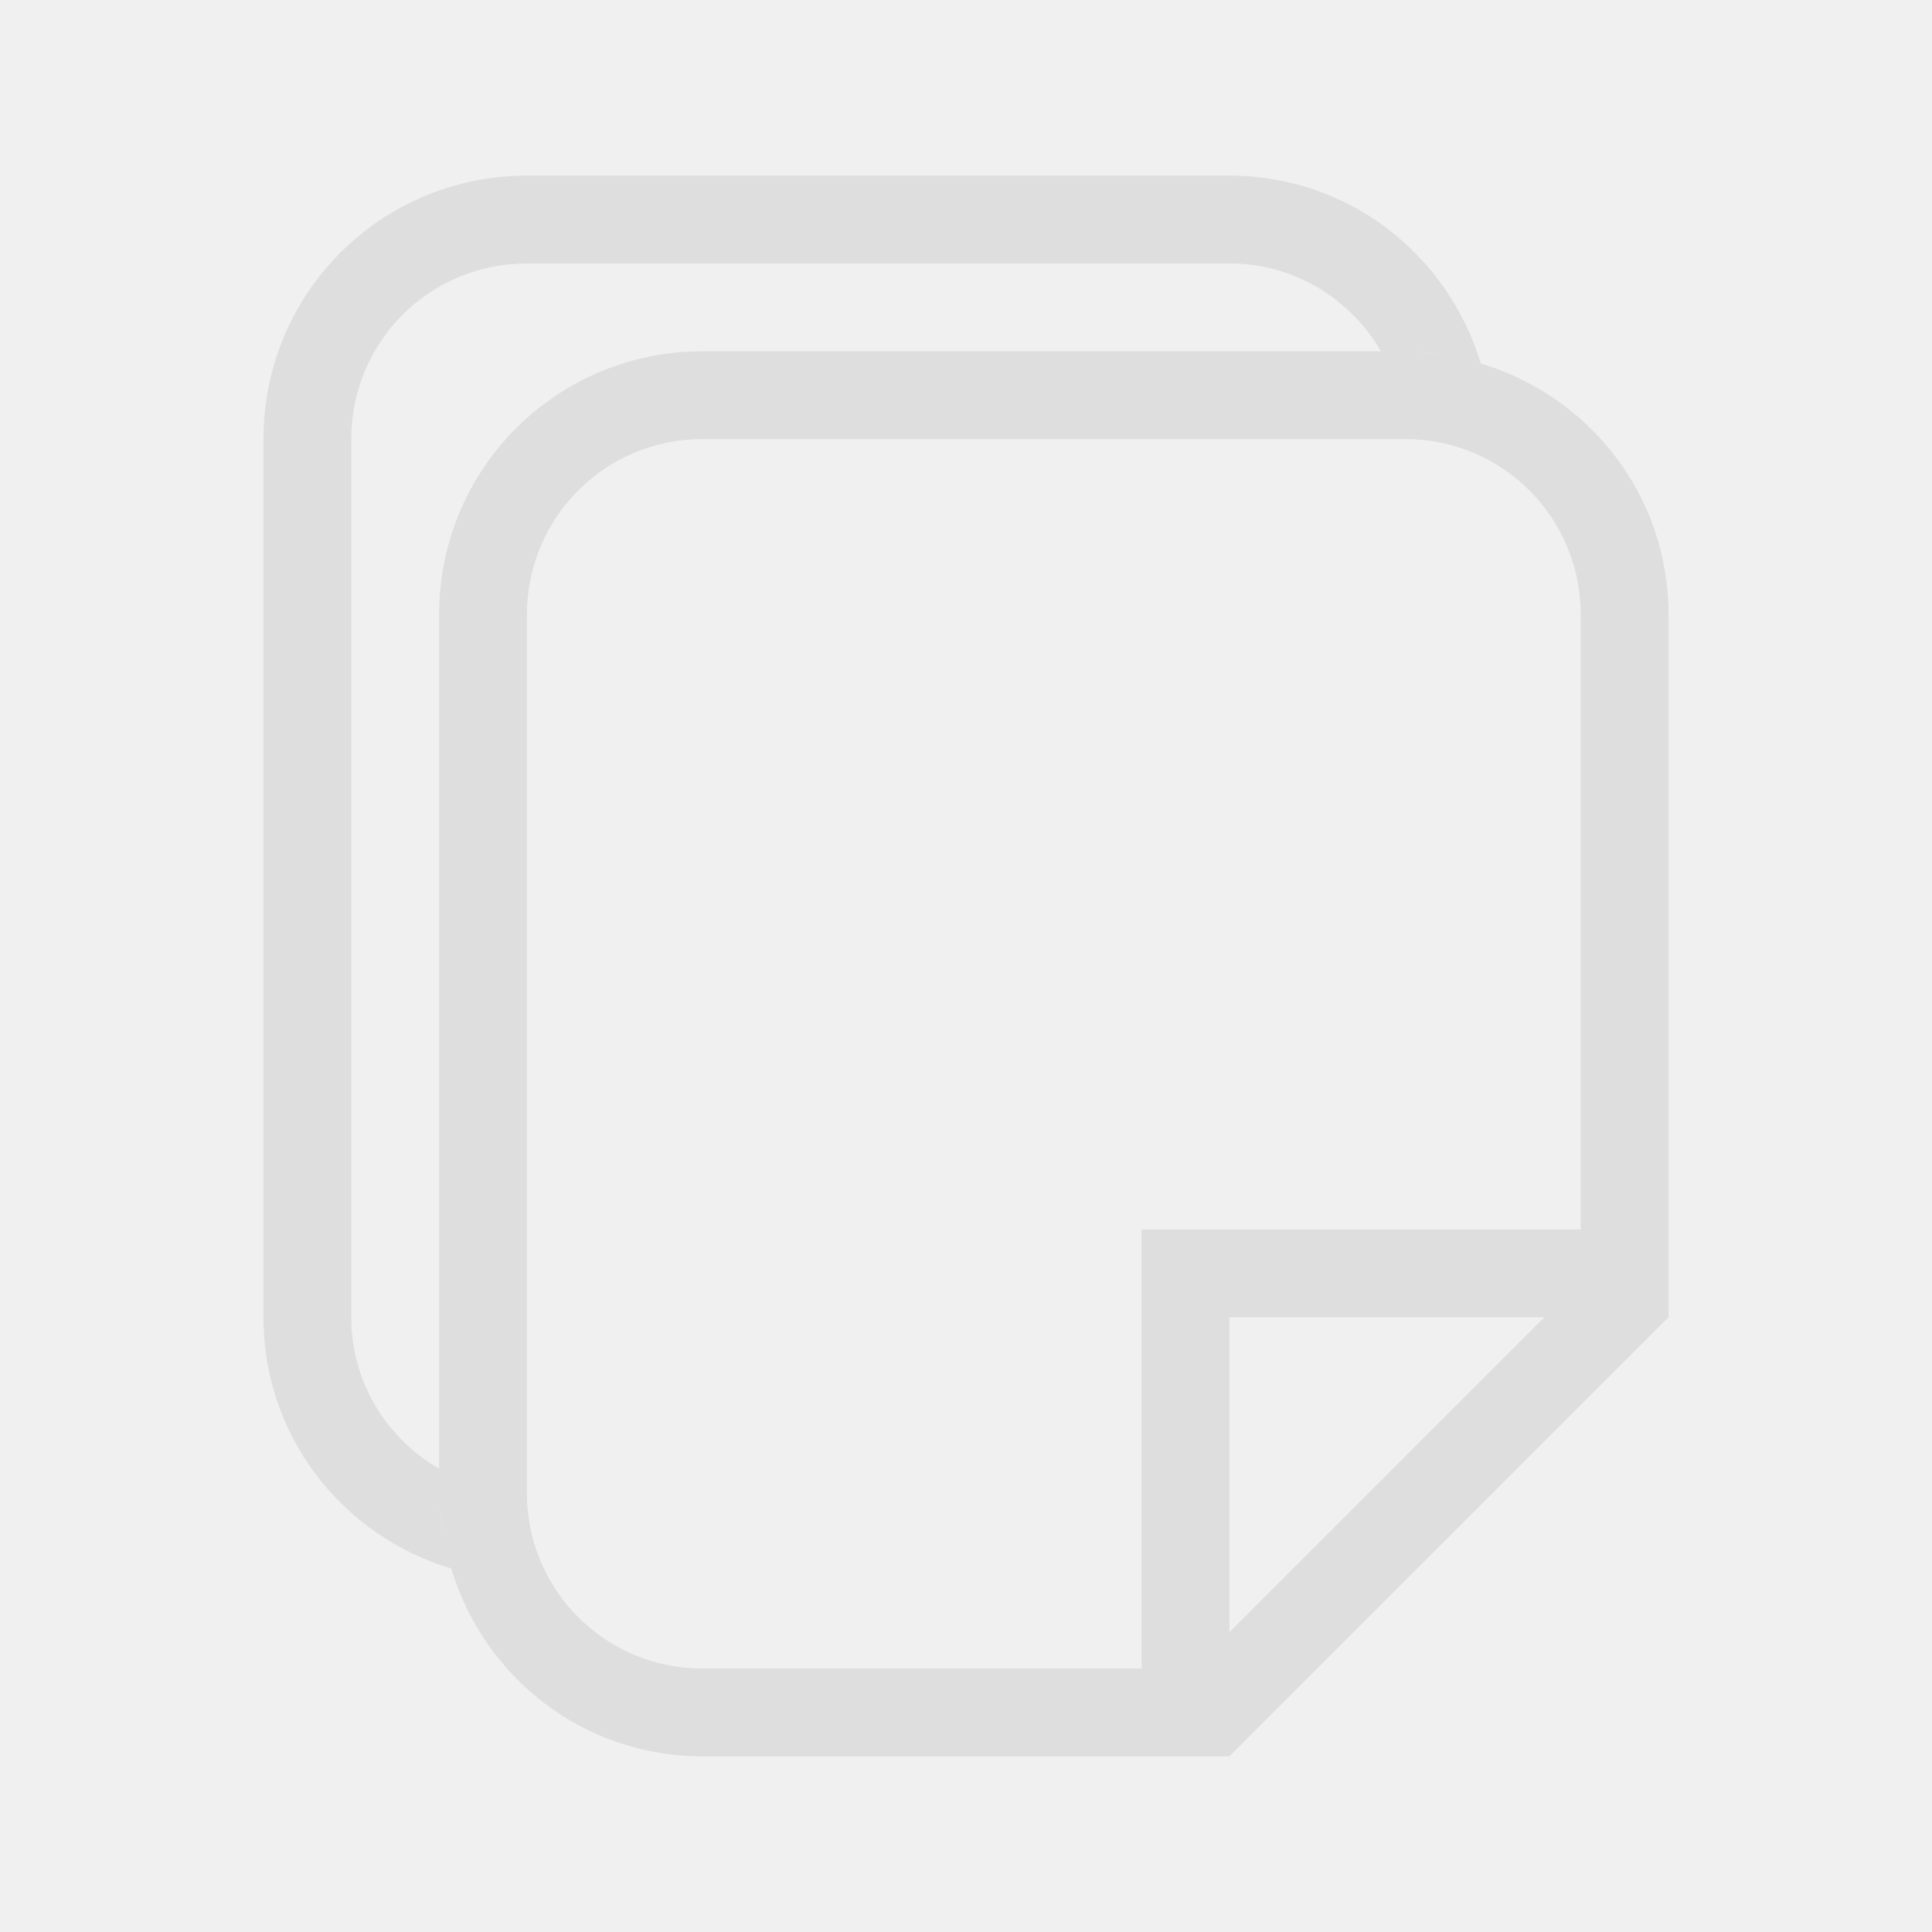
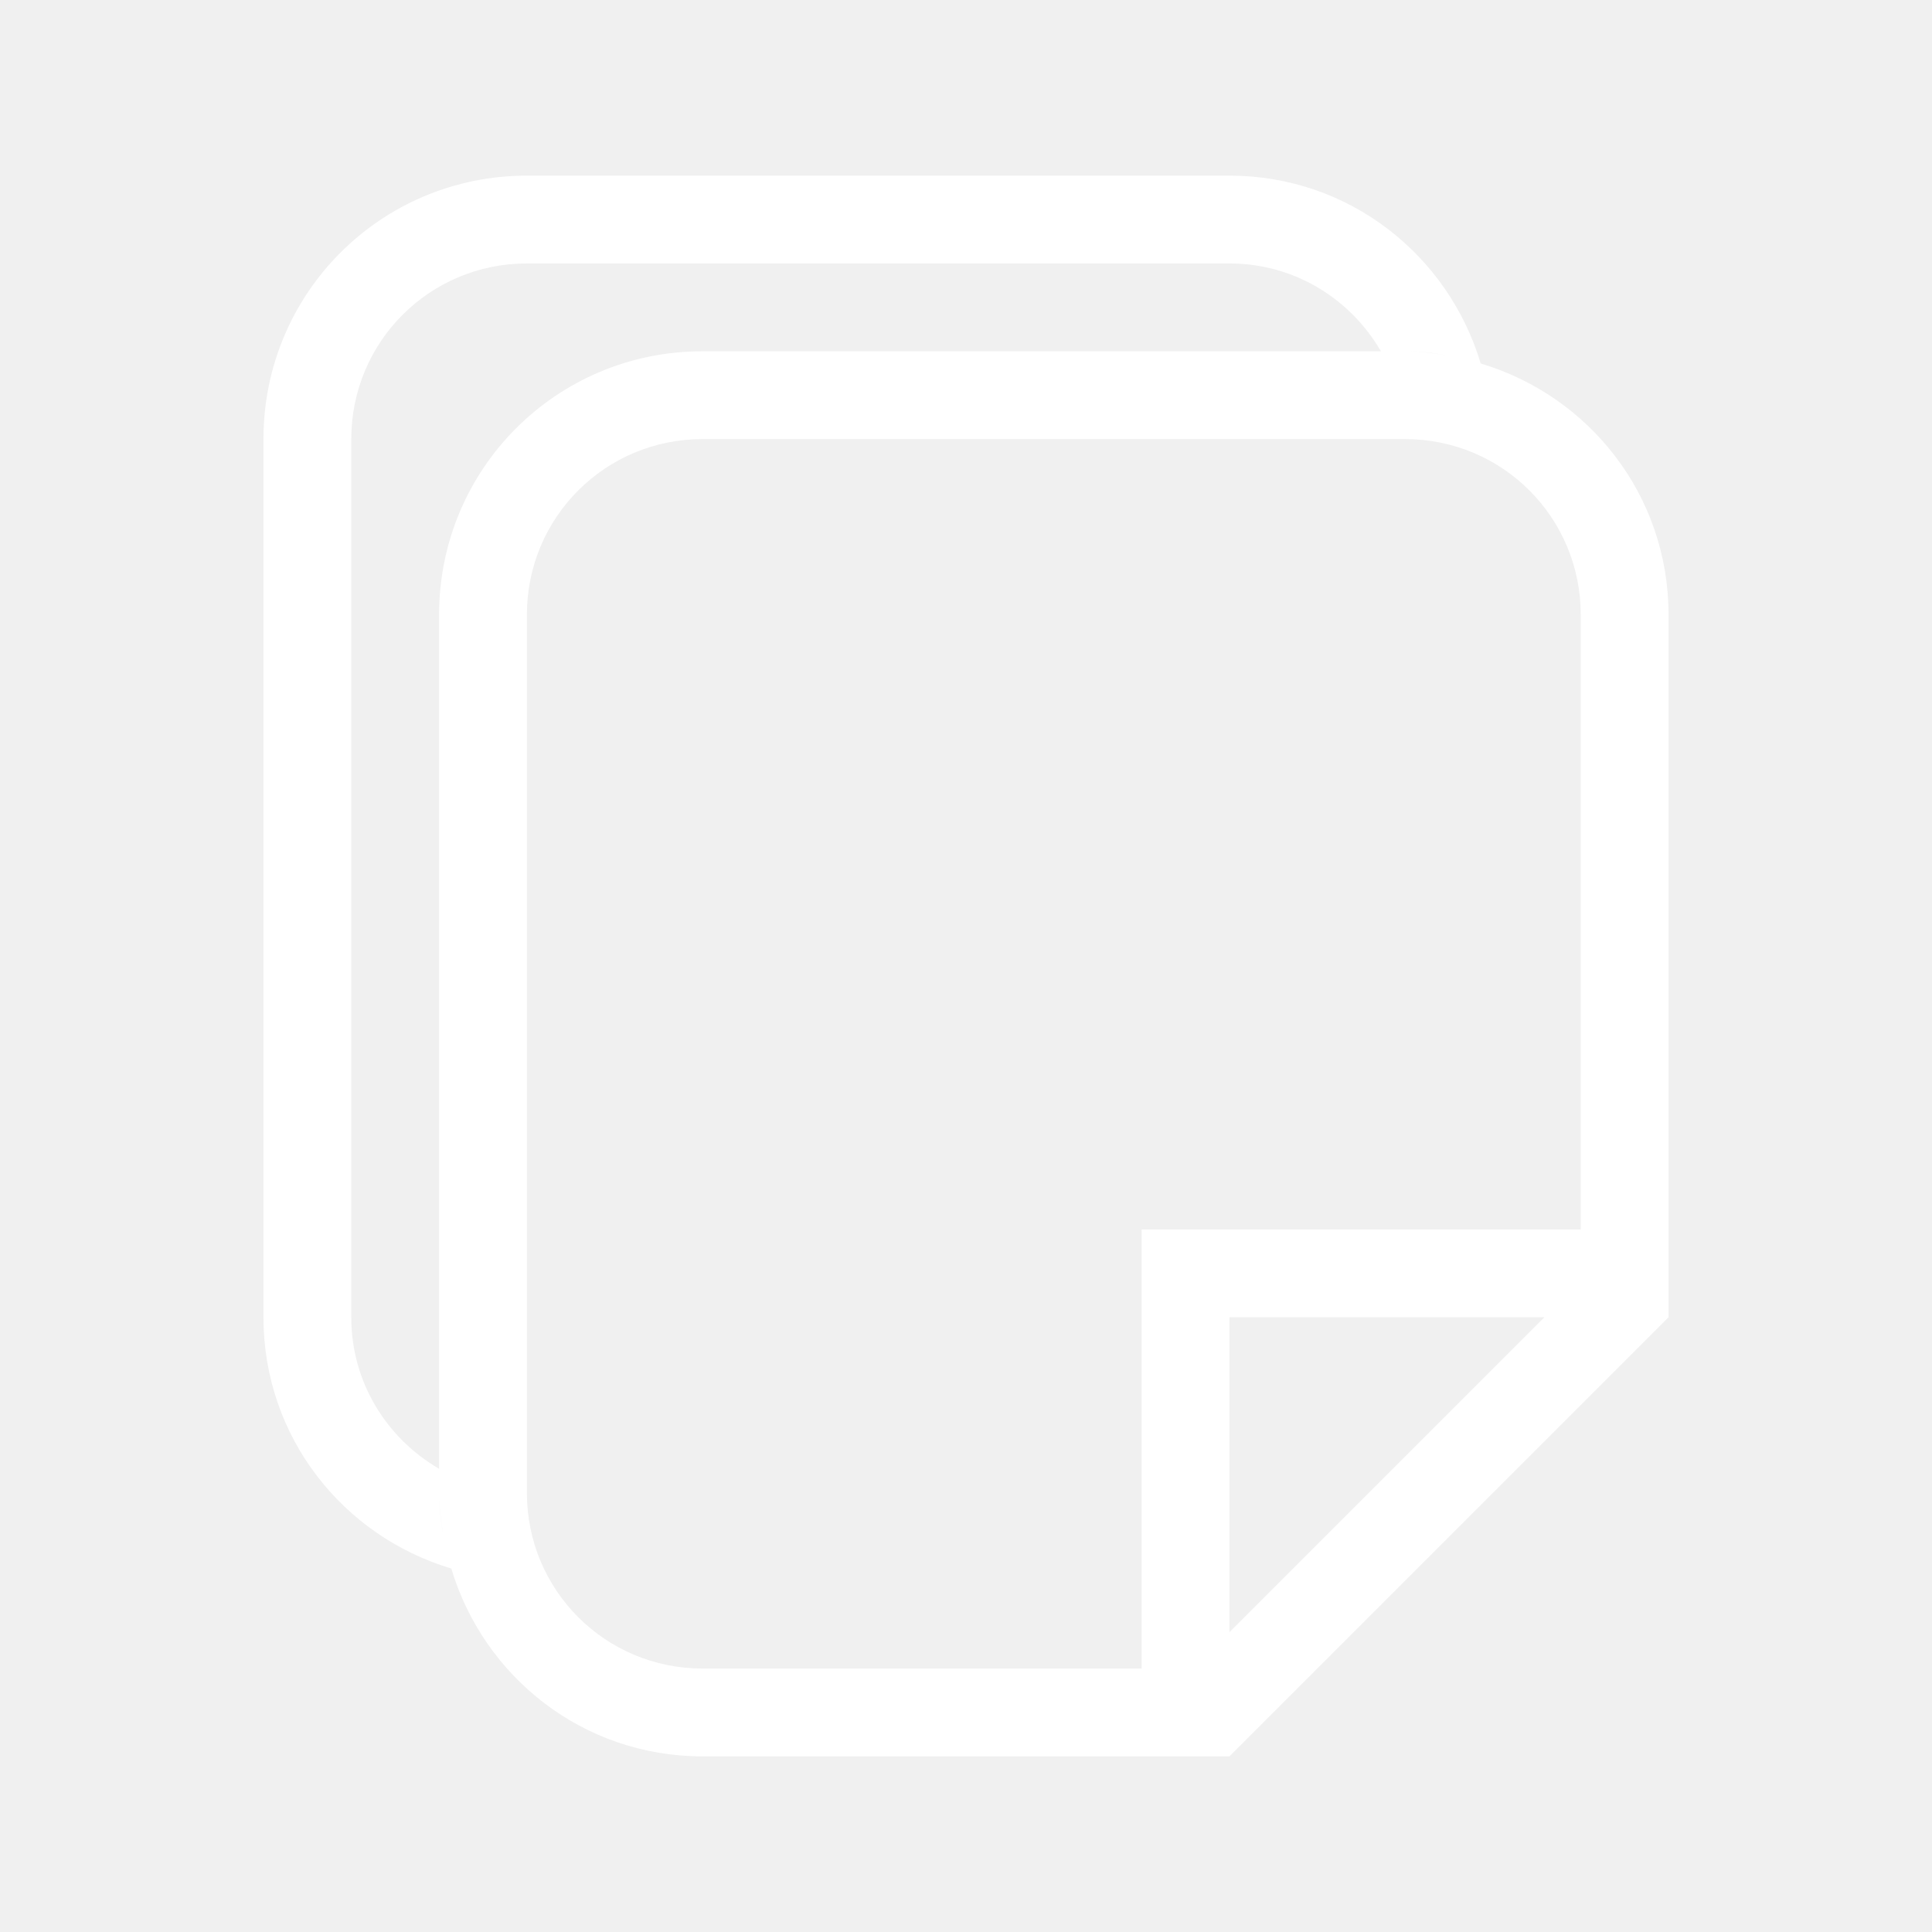
- <svg xmlns="http://www.w3.org/2000/svg" version="1.1" viewBox="0 0 22 22">
-   <defs>
+ <svg xmlns="http://www.w3.org/2000/svg" version="1.1" viewBox="0 0 22 22" id="svg1">
+   <defs id="defs1">
    <style id="current-color-scheme" type="text/css">.ColorScheme-Text {
        color:#dedede;
      }</style>
  </defs>
-   <path d="m6 2c-1.662 0-3 1.338-3 3v10c0 1.36 0.902 2.491 2.139 2.861 0.37 1.236 1.501 2.139 2.861 2.139h6l5-5v-8c0-1.36-0.902-2.491-2.139-2.861-0.37-1.236-1.501-2.139-2.861-2.139zm0 1h8c0.741 0 1.379 0.404 1.725 1h-7.725c-1.662 0-3 1.338-3 3v9.725c-0.596-0.346-1-0.984-1-1.725v-10c0-1.108 0.892-2 2-2zm10 1c0.164 0 0.323 0.018 0.479 0.047-0.157-0.025-0.314-0.047-0.479-0.047zm-8 1h8c1.108 0 2 0.892 2 2v7h-5v5h-5c-1.108 0-2-0.892-2-2v-10c0-1.108 0.892-2 2-2zm6 10h3.586l-3.586 3.586zm-9 2c0 0.164 0.022 0.322 0.047 0.479-0.028-0.155-0.047-0.314-0.047-0.479z" class="ColorScheme-Text" fill="currentColor" />
+   <path d="m6 2c-1.662 0-3 1.338-3 3v10c0 1.36 0.902 2.491 2.139 2.861 0.37 1.236 1.501 2.139 2.861 2.139h6l5-5v-8c0-1.36-0.902-2.491-2.139-2.861-0.37-1.236-1.501-2.139-2.861-2.139zm0 1h8c0.741 0 1.379 0.404 1.725 1h-7.725c-1.662 0-3 1.338-3 3v9.725c-0.596-0.346-1-0.984-1-1.725v-10c0-1.108 0.892-2 2-2zm10 1c0.164 0 0.323 0.018 0.479 0.047-0.157-0.025-0.314-0.047-0.479-0.047zm-8 1h8c1.108 0 2 0.892 2 2v7h-5v5h-5c-1.108 0-2-0.892-2-2v-10c0-1.108 0.892-2 2-2zm6 10h3.586l-3.586 3.586zm-9 2c0 0.164 0.022 0.322 0.047 0.479-0.028-0.155-0.047-0.314-0.047-0.479z" class="ColorScheme-Text" fill="currentColor" id="path1" style="fill:#ffffff;fill-opacity:1" />
</svg>
